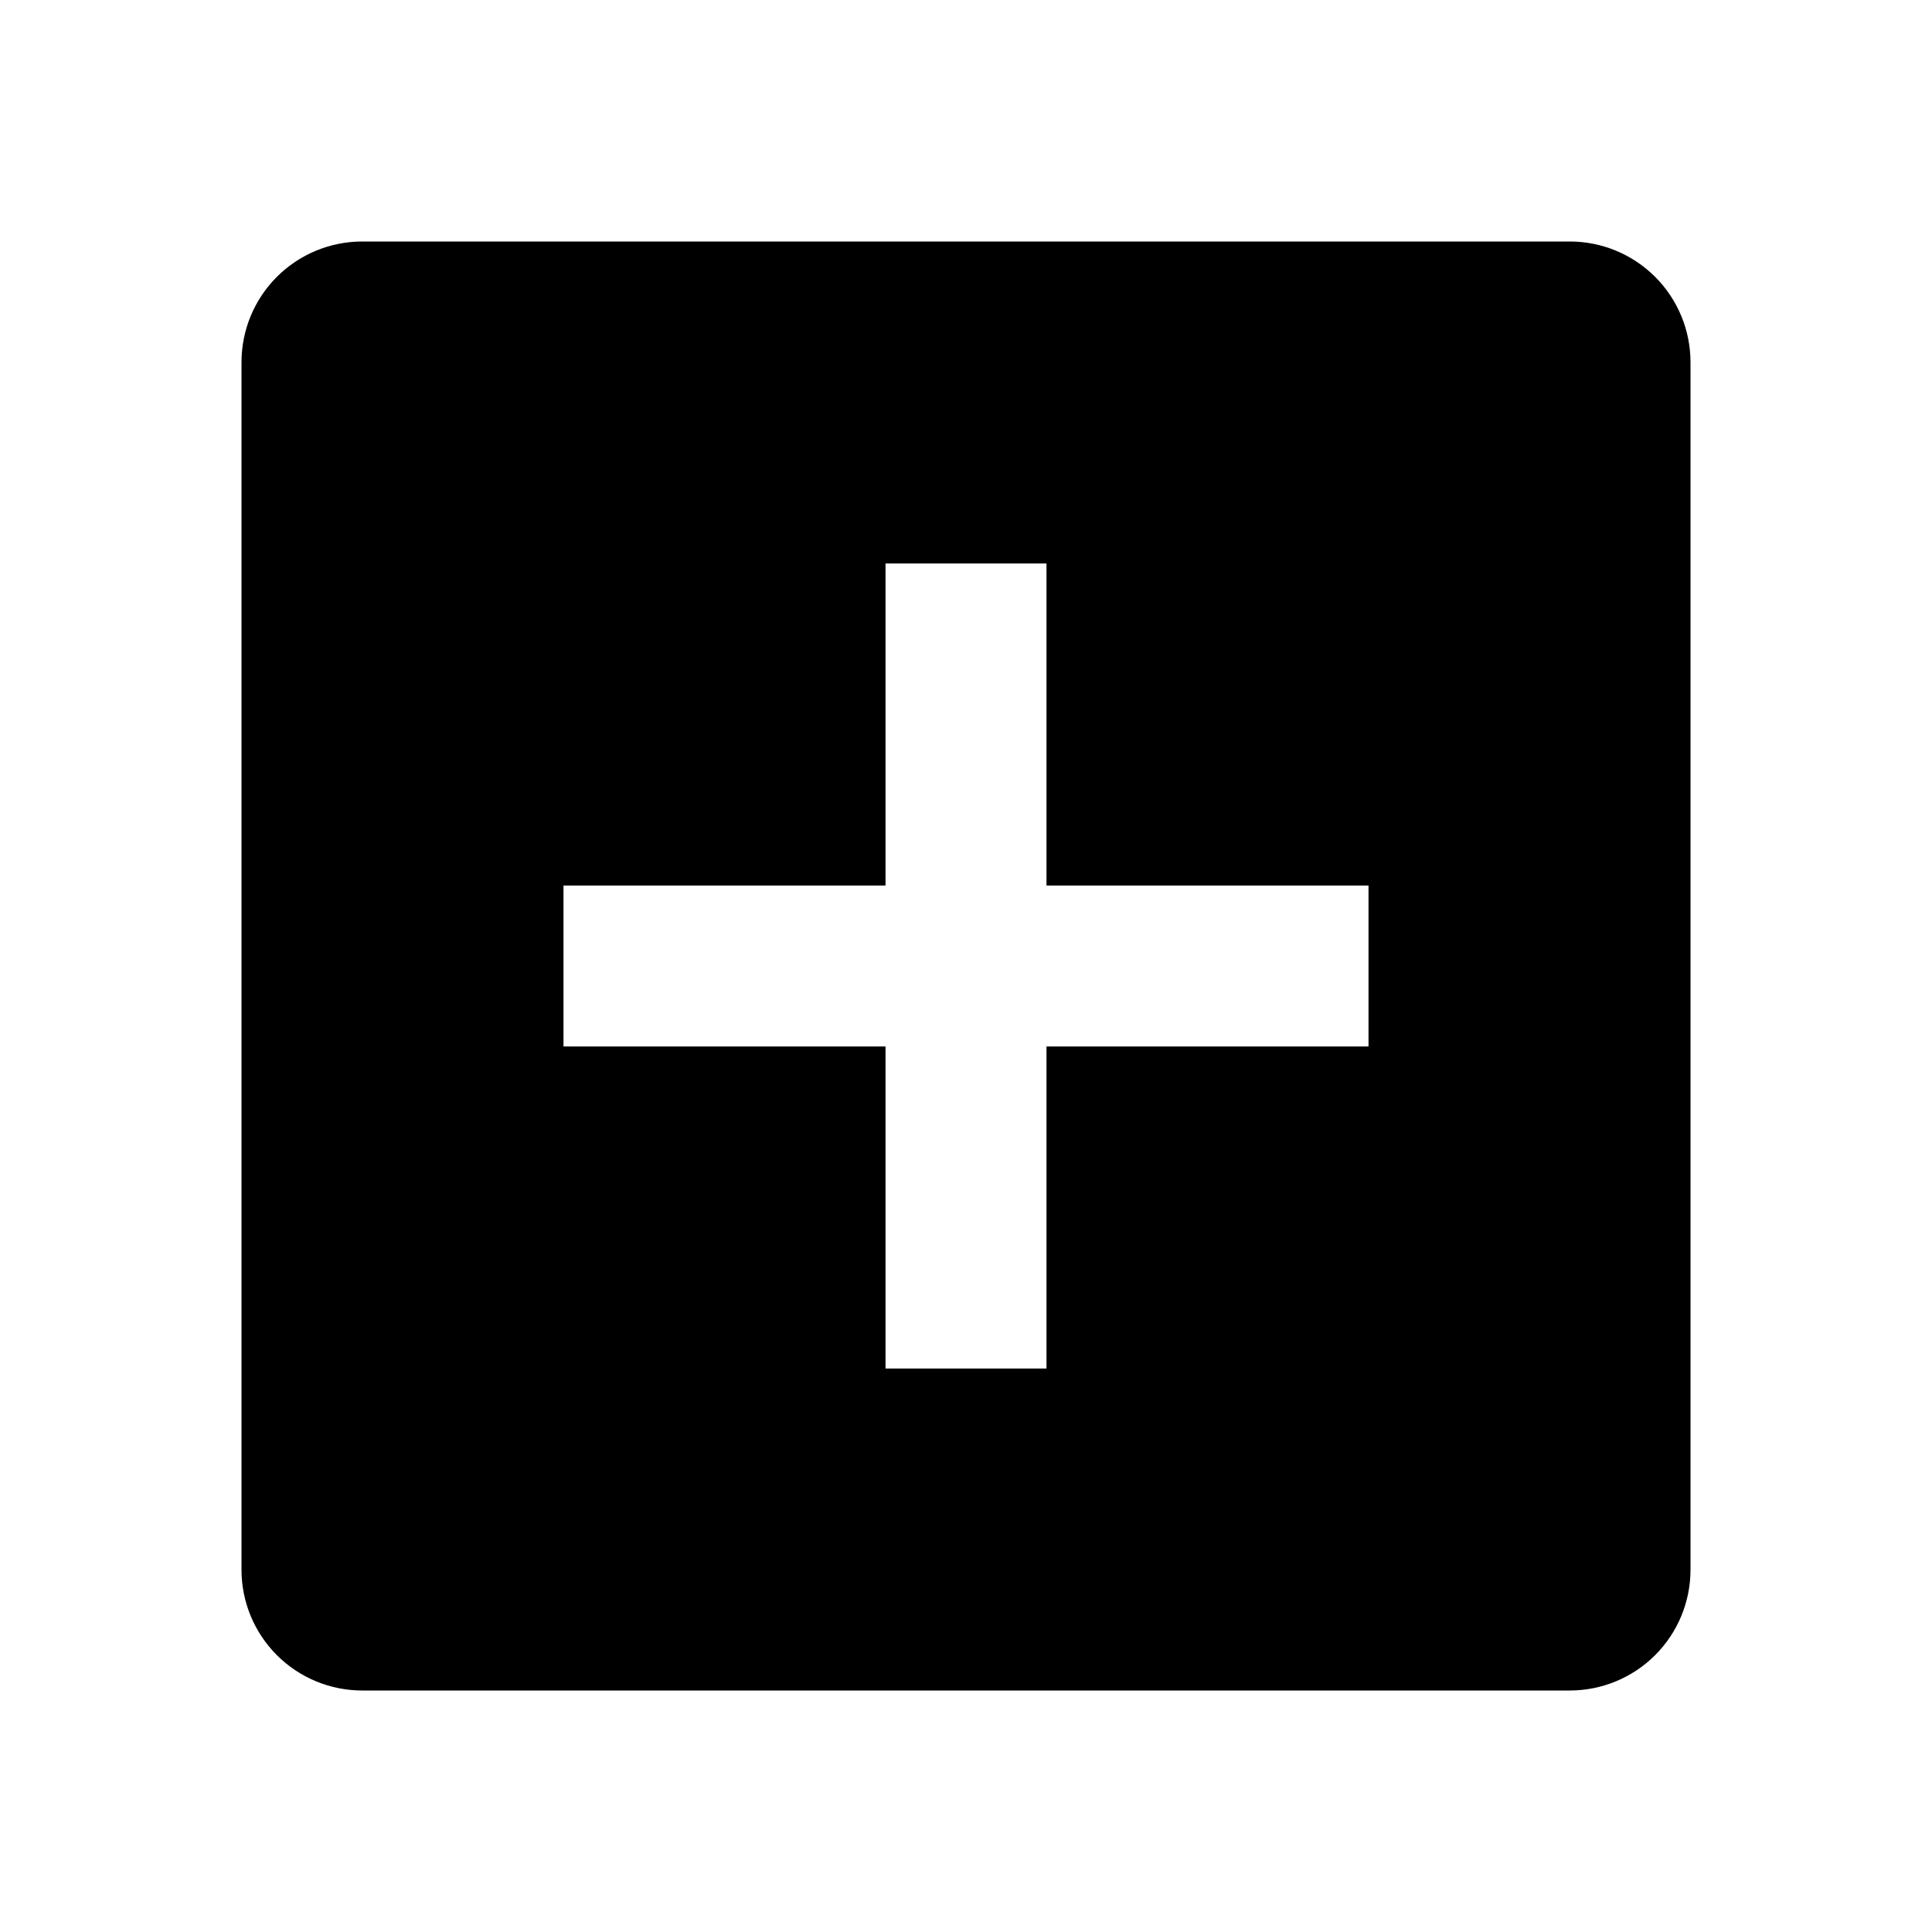
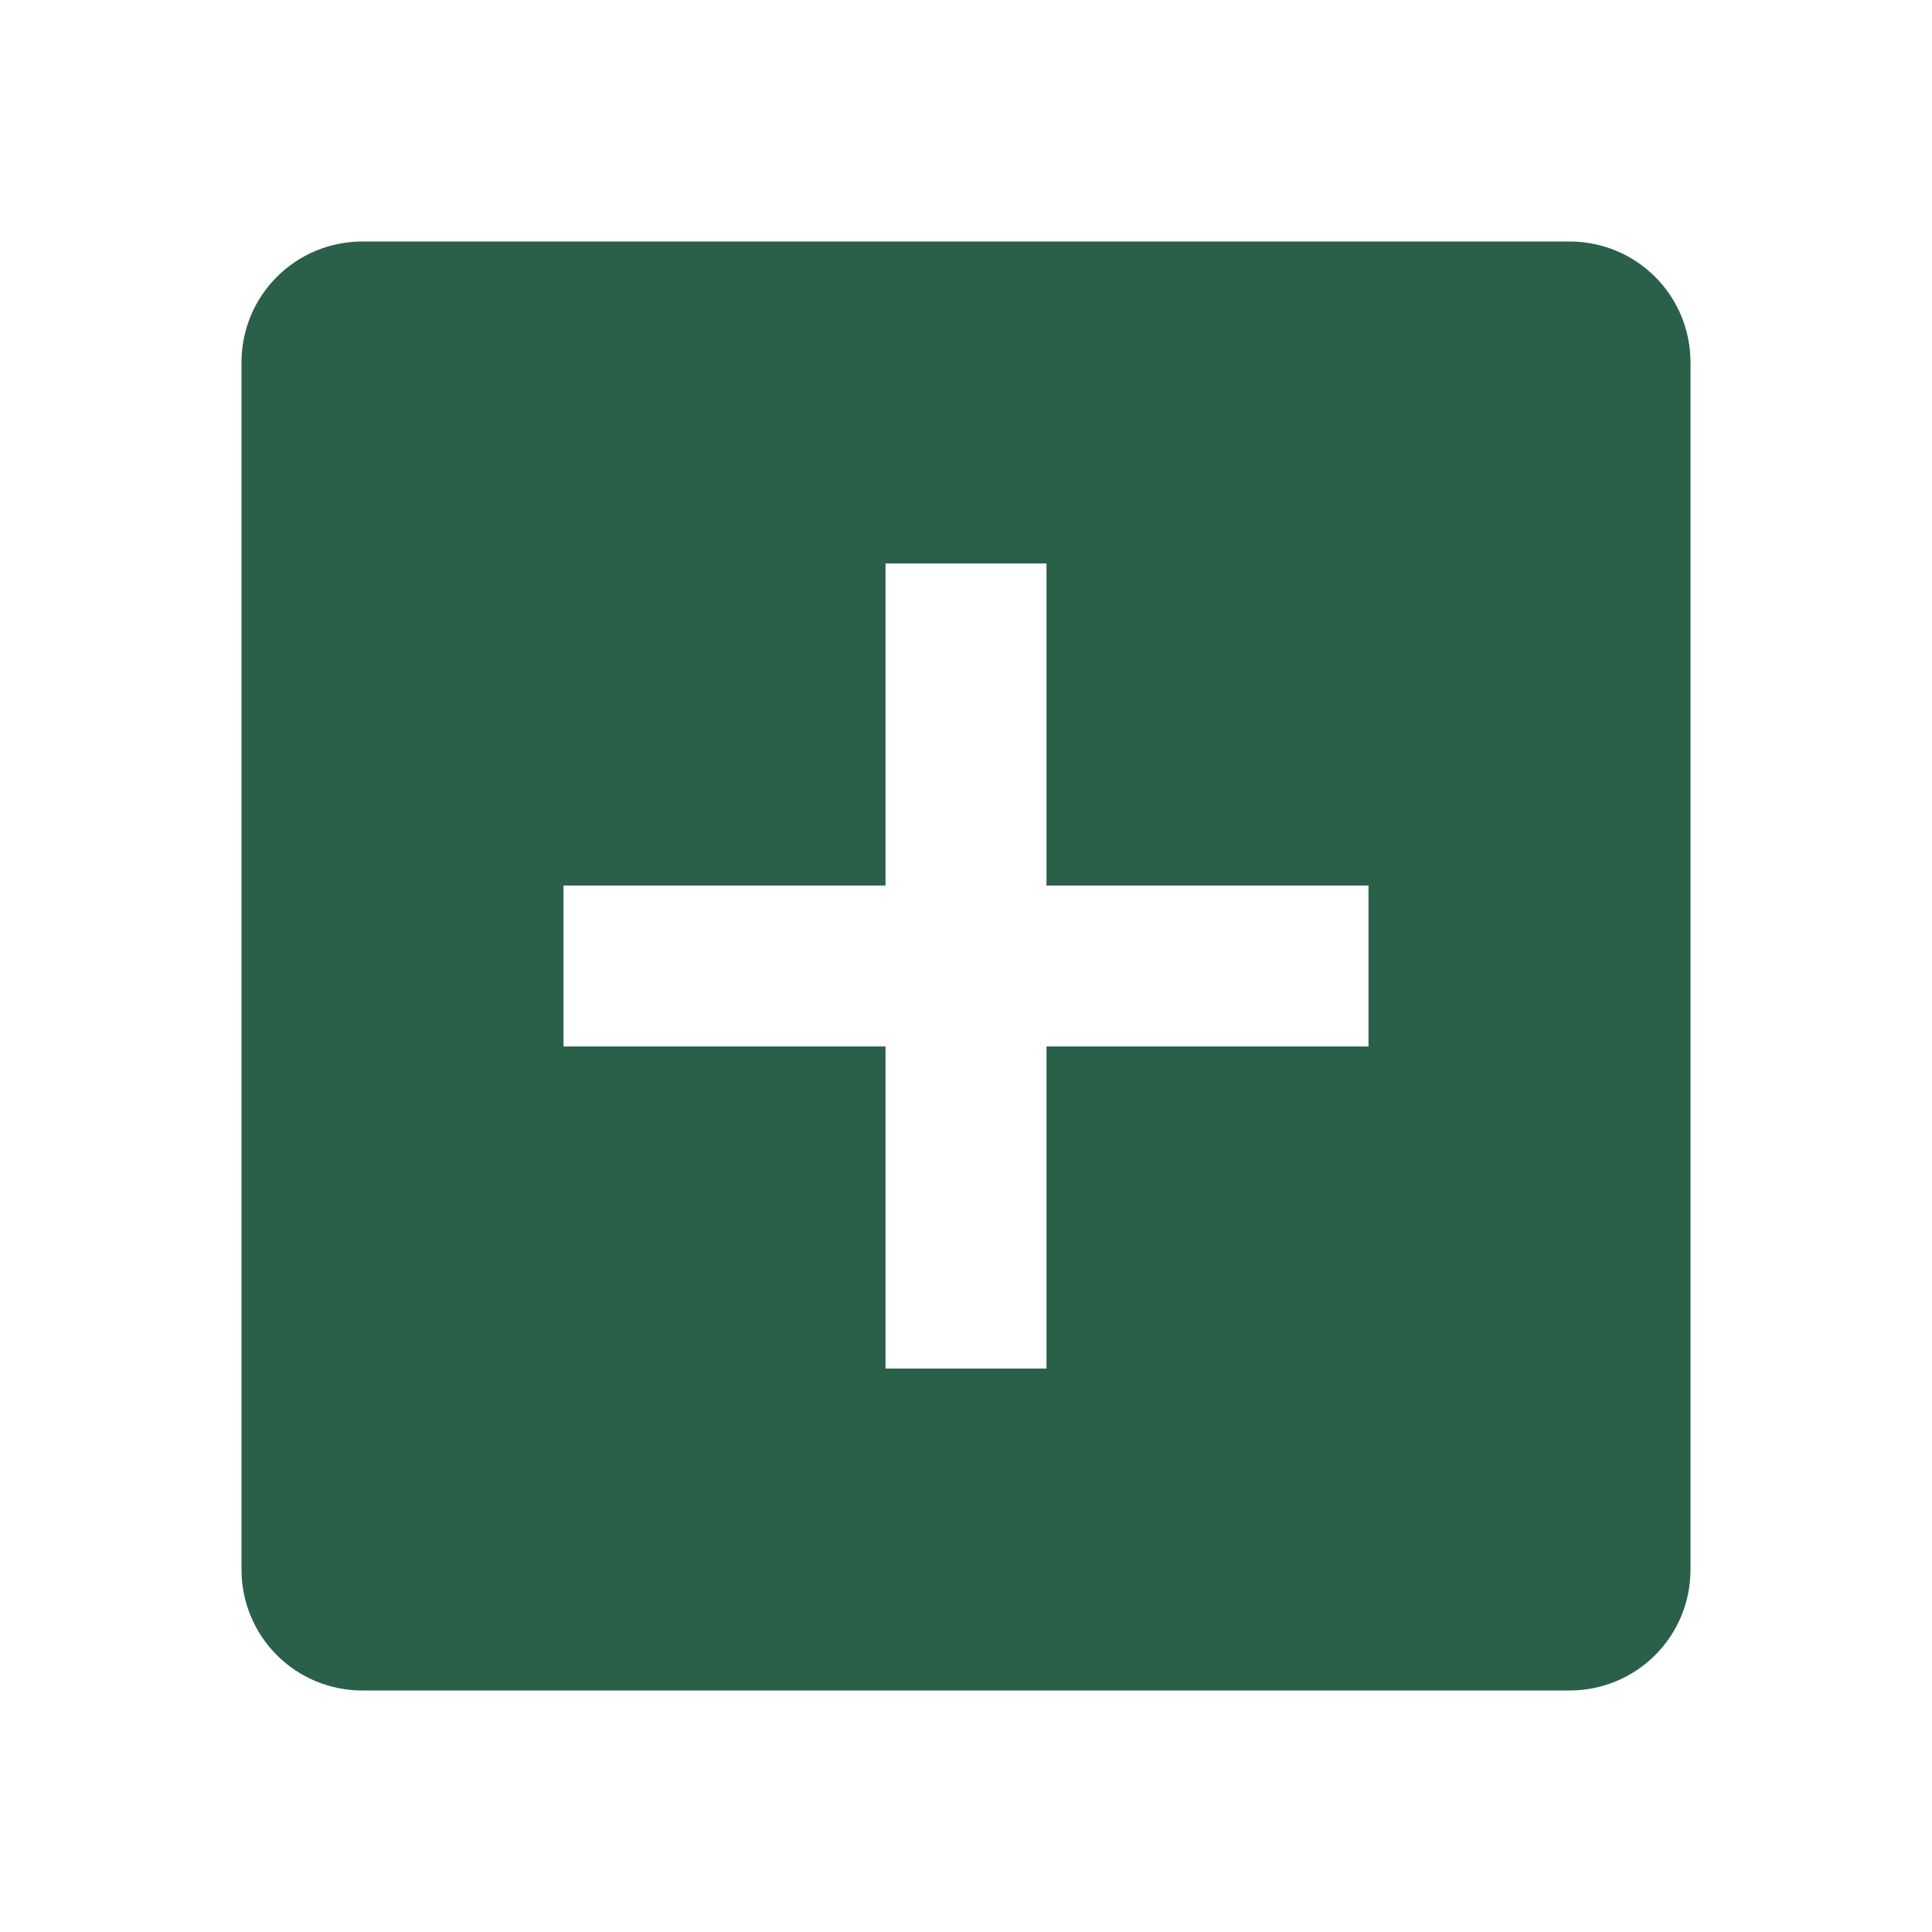
<svg xmlns="http://www.w3.org/2000/svg" width="50" height="50" viewBox="0 0 50 50" fill="none">
-   <path fill-rule="evenodd" clip-rule="evenodd" d="M6.25 9.375C6.25 8.546 6.579 7.751 7.165 7.165C7.751 6.579 8.546 6.25 9.375 6.25H40.625C41.454 6.25 42.249 6.579 42.835 7.165C43.421 7.751 43.75 8.546 43.75 9.375V40.625C43.75 41.454 43.421 42.249 42.835 42.835C42.249 43.421 41.454 43.75 40.625 43.75H9.375C8.546 43.75 7.751 43.421 7.165 42.835C6.579 42.249 6.25 41.454 6.25 40.625V9.375ZM22.917 22.917V14.583H27.083V22.917H35.417V27.083H27.083V35.417H22.917V27.083H14.583V22.917H22.917Z" fill="black" />
+   <path fill-rule="evenodd" clip-rule="evenodd" d="M6.25 9.375C6.25 8.546 6.579 7.751 7.165 7.165C7.751 6.579 8.546 6.25 9.375 6.25H40.625C41.454 6.25 42.249 6.579 42.835 7.165C43.421 7.751 43.75 8.546 43.75 9.375V40.625C43.75 41.454 43.421 42.249 42.835 42.835C42.249 43.421 41.454 43.75 40.625 43.75H9.375C8.546 43.75 7.751 43.421 7.165 42.835C6.579 42.249 6.25 41.454 6.25 40.625V9.375ZM22.917 22.917V14.583H27.083V22.917H35.417V27.083H27.083V35.417H22.917V27.083H14.583V22.917H22.917Z" fill="#2A6049" />
</svg>
